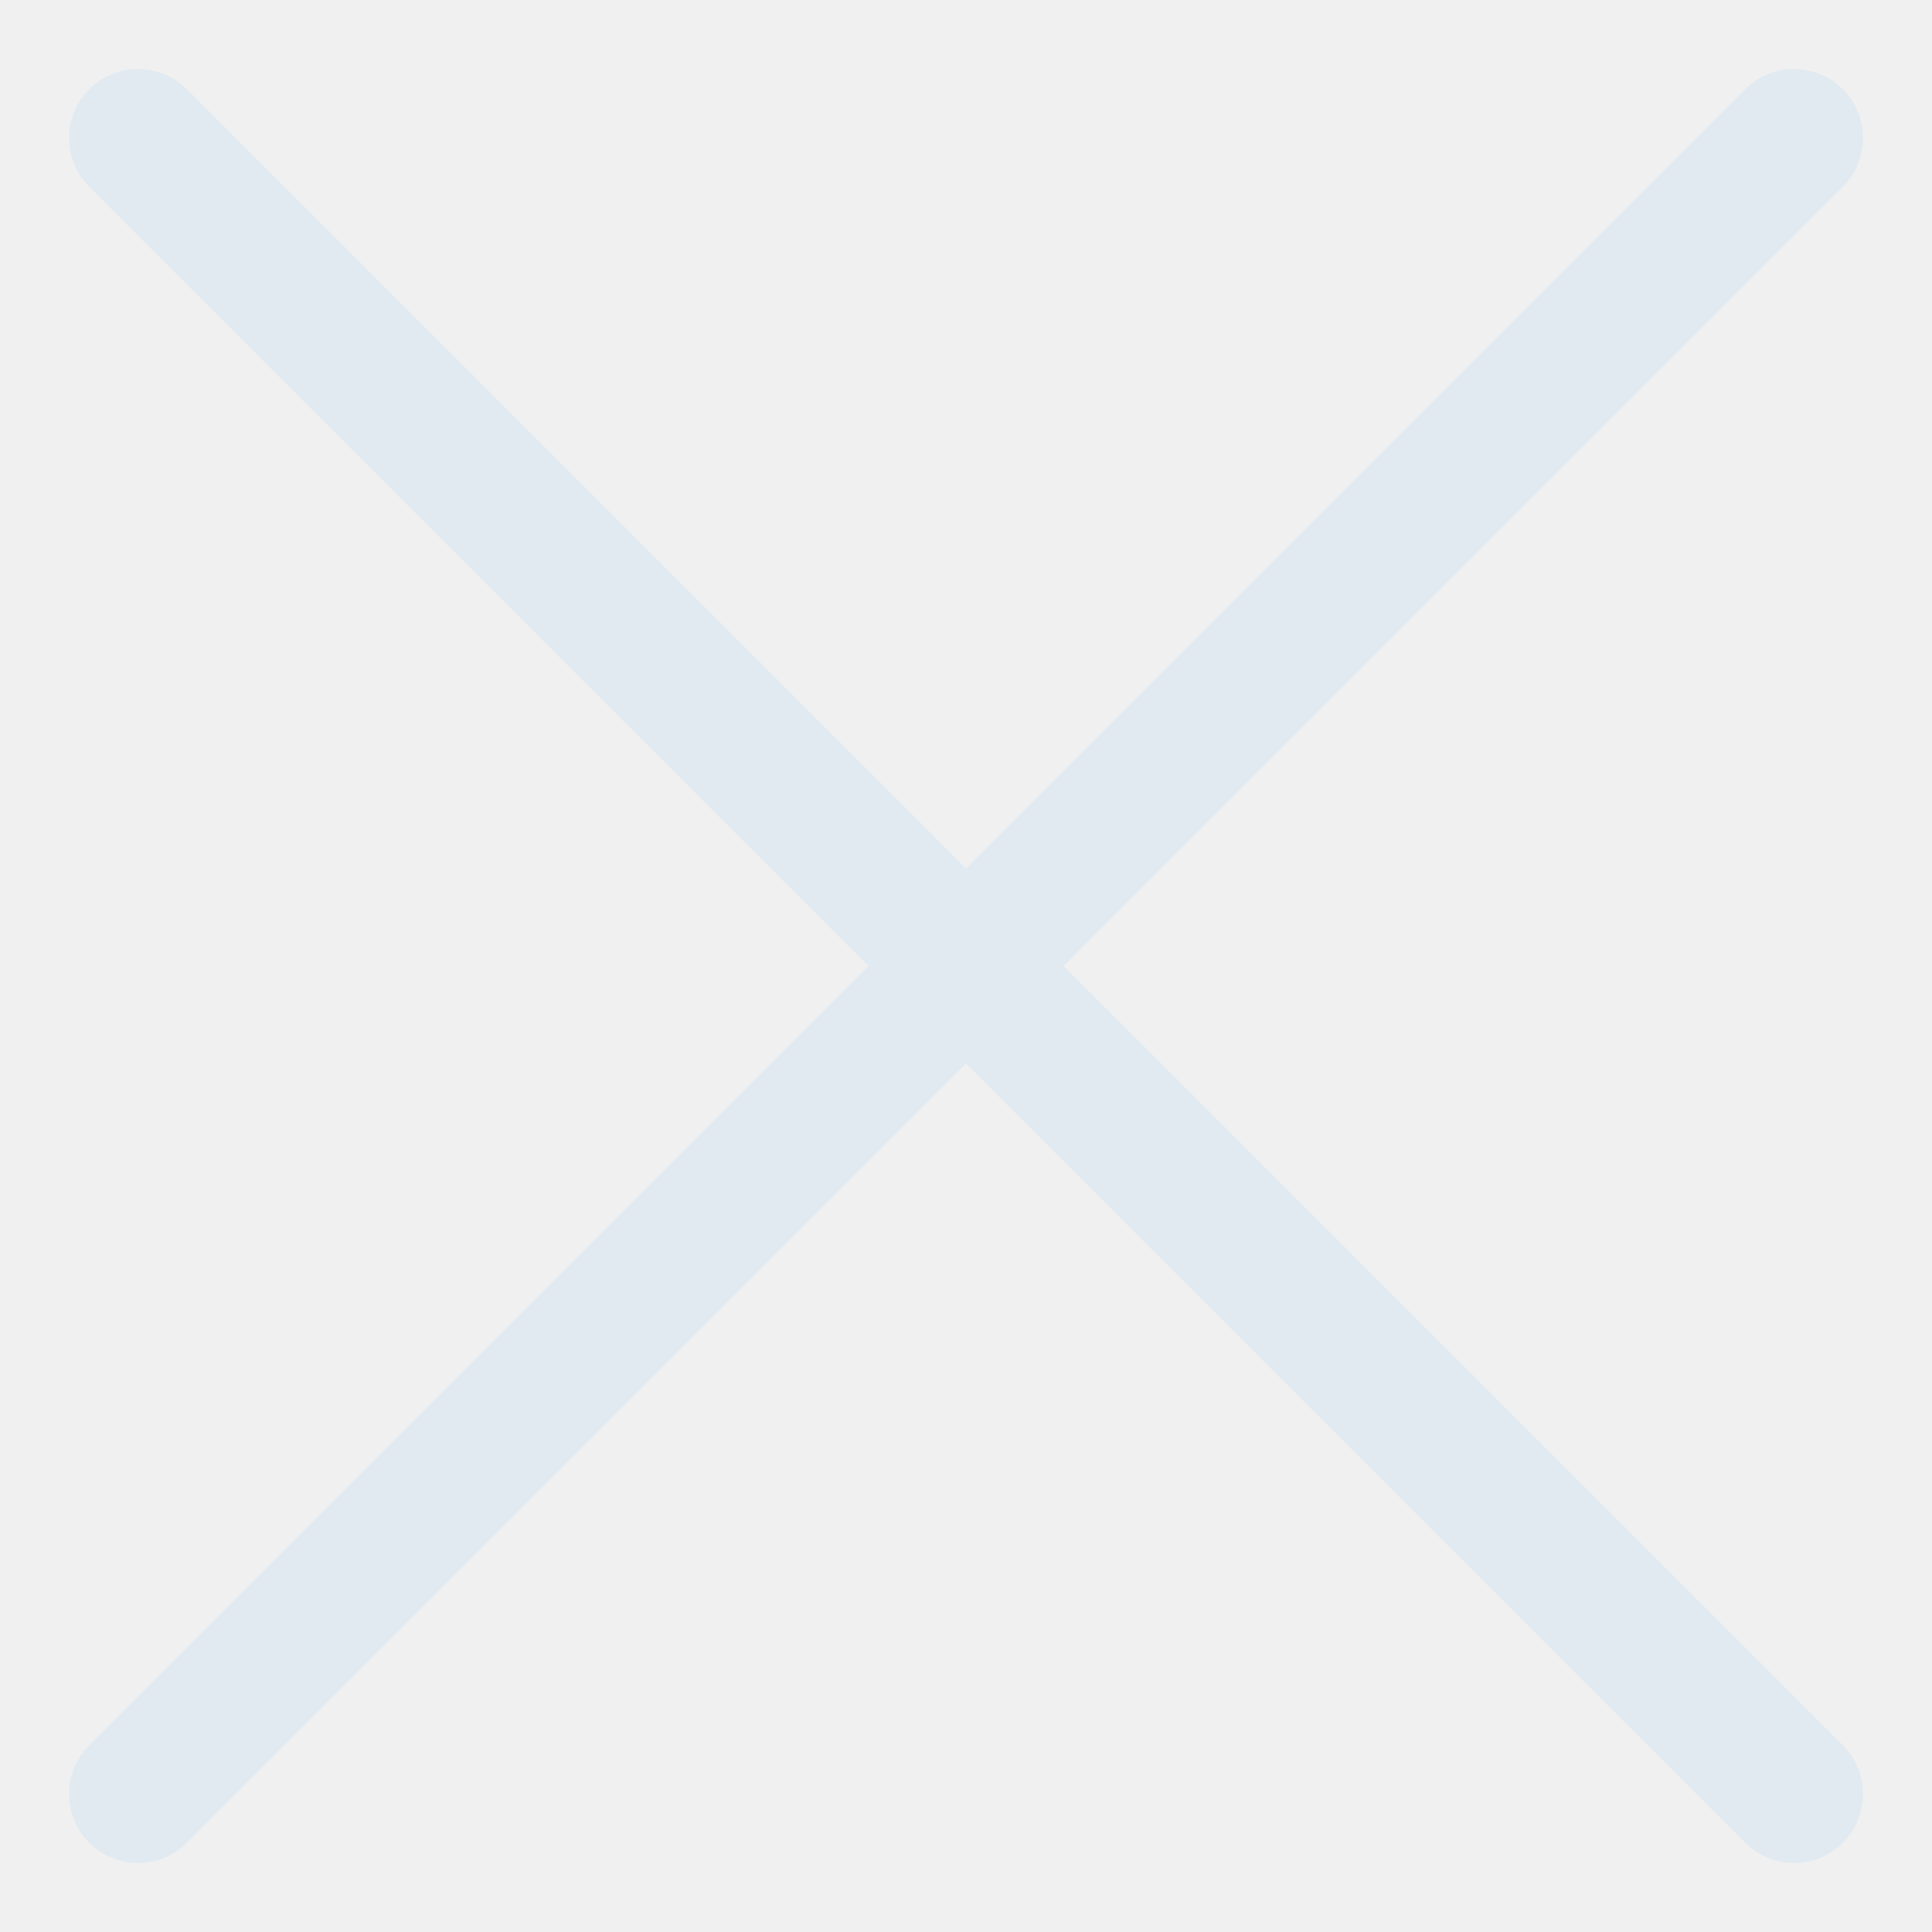
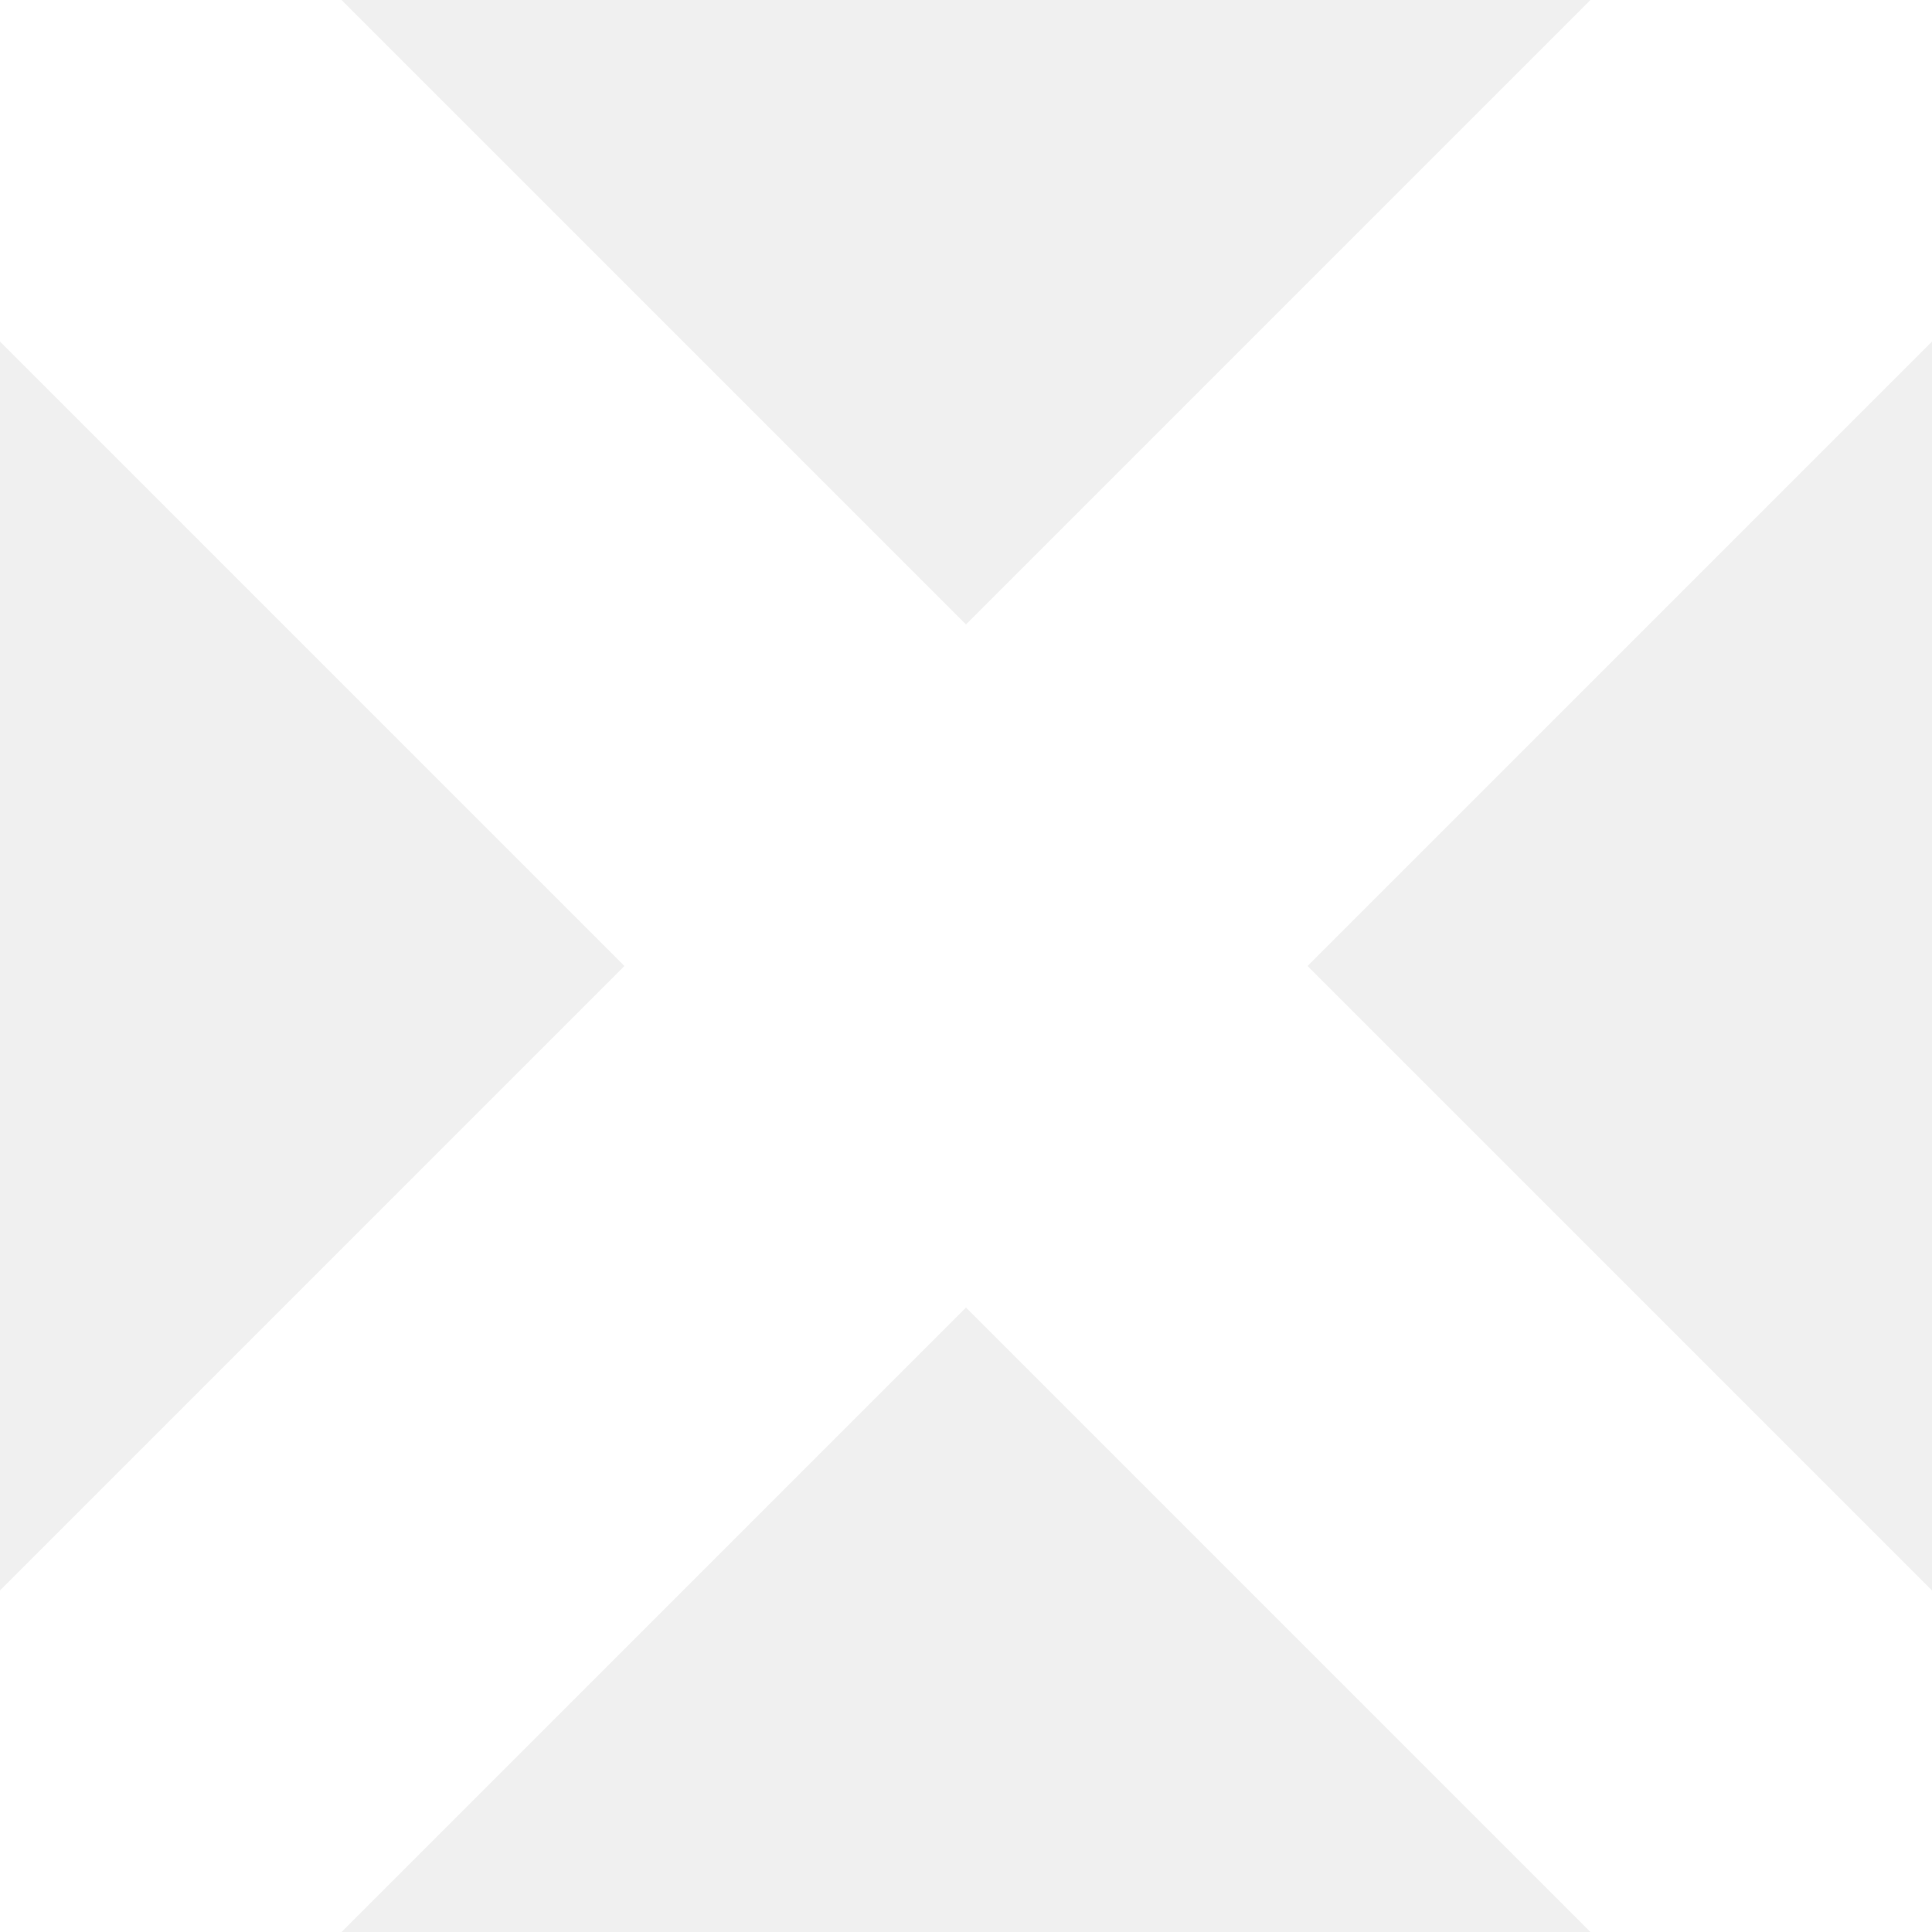
<svg xmlns="http://www.w3.org/2000/svg" width="14" height="14" viewBox="0 0 14 14" fill="none">
-   <path d="M1 1L13 13" stroke="#E1EAF1" stroke-linecap="round" stroke-linejoin="round" />
-   <path d="M1 13L13 1" stroke="#E1EAF1" stroke-linecap="round" stroke-linejoin="round" />
+   <path d="M1 1L13 13" stroke="#ffffff" stroke-width="3.5" stroke-linecap="round" stroke-linejoin="round" />
+   <path d="M1 13L13 1" stroke="#ffffff" stroke-width="3.5" stroke-linecap="round" stroke-linejoin="round" />
</svg>
